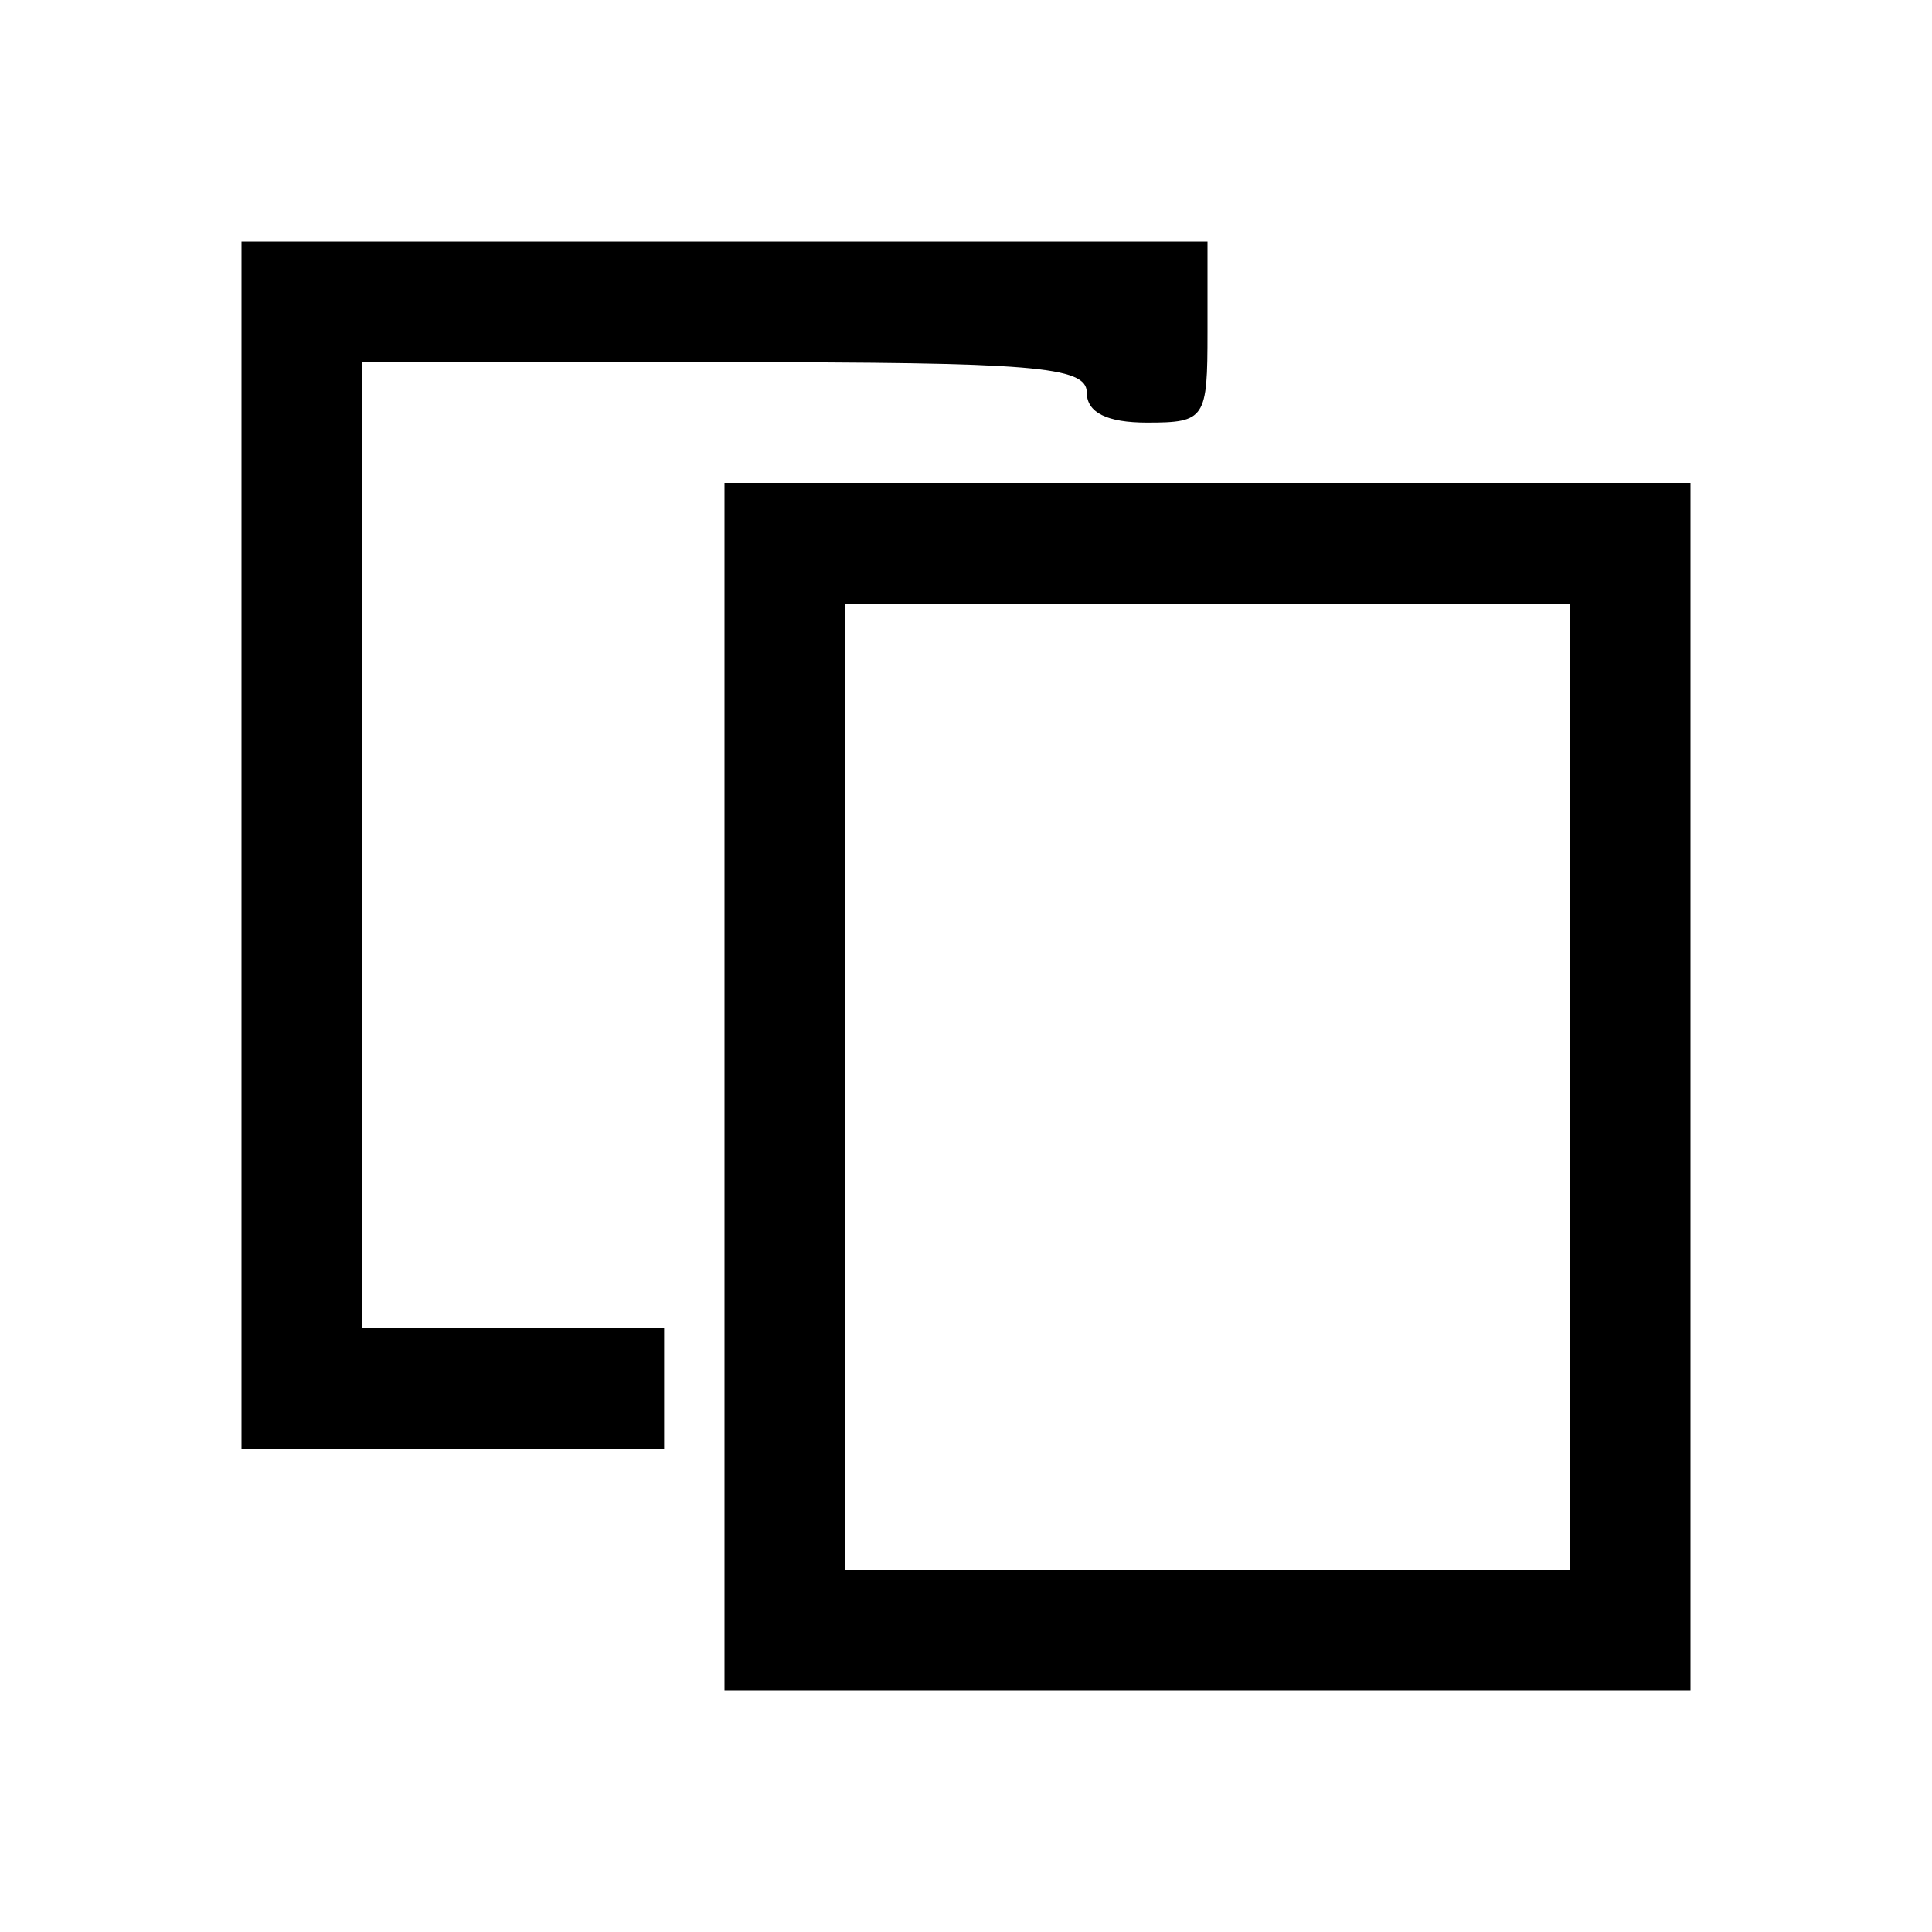
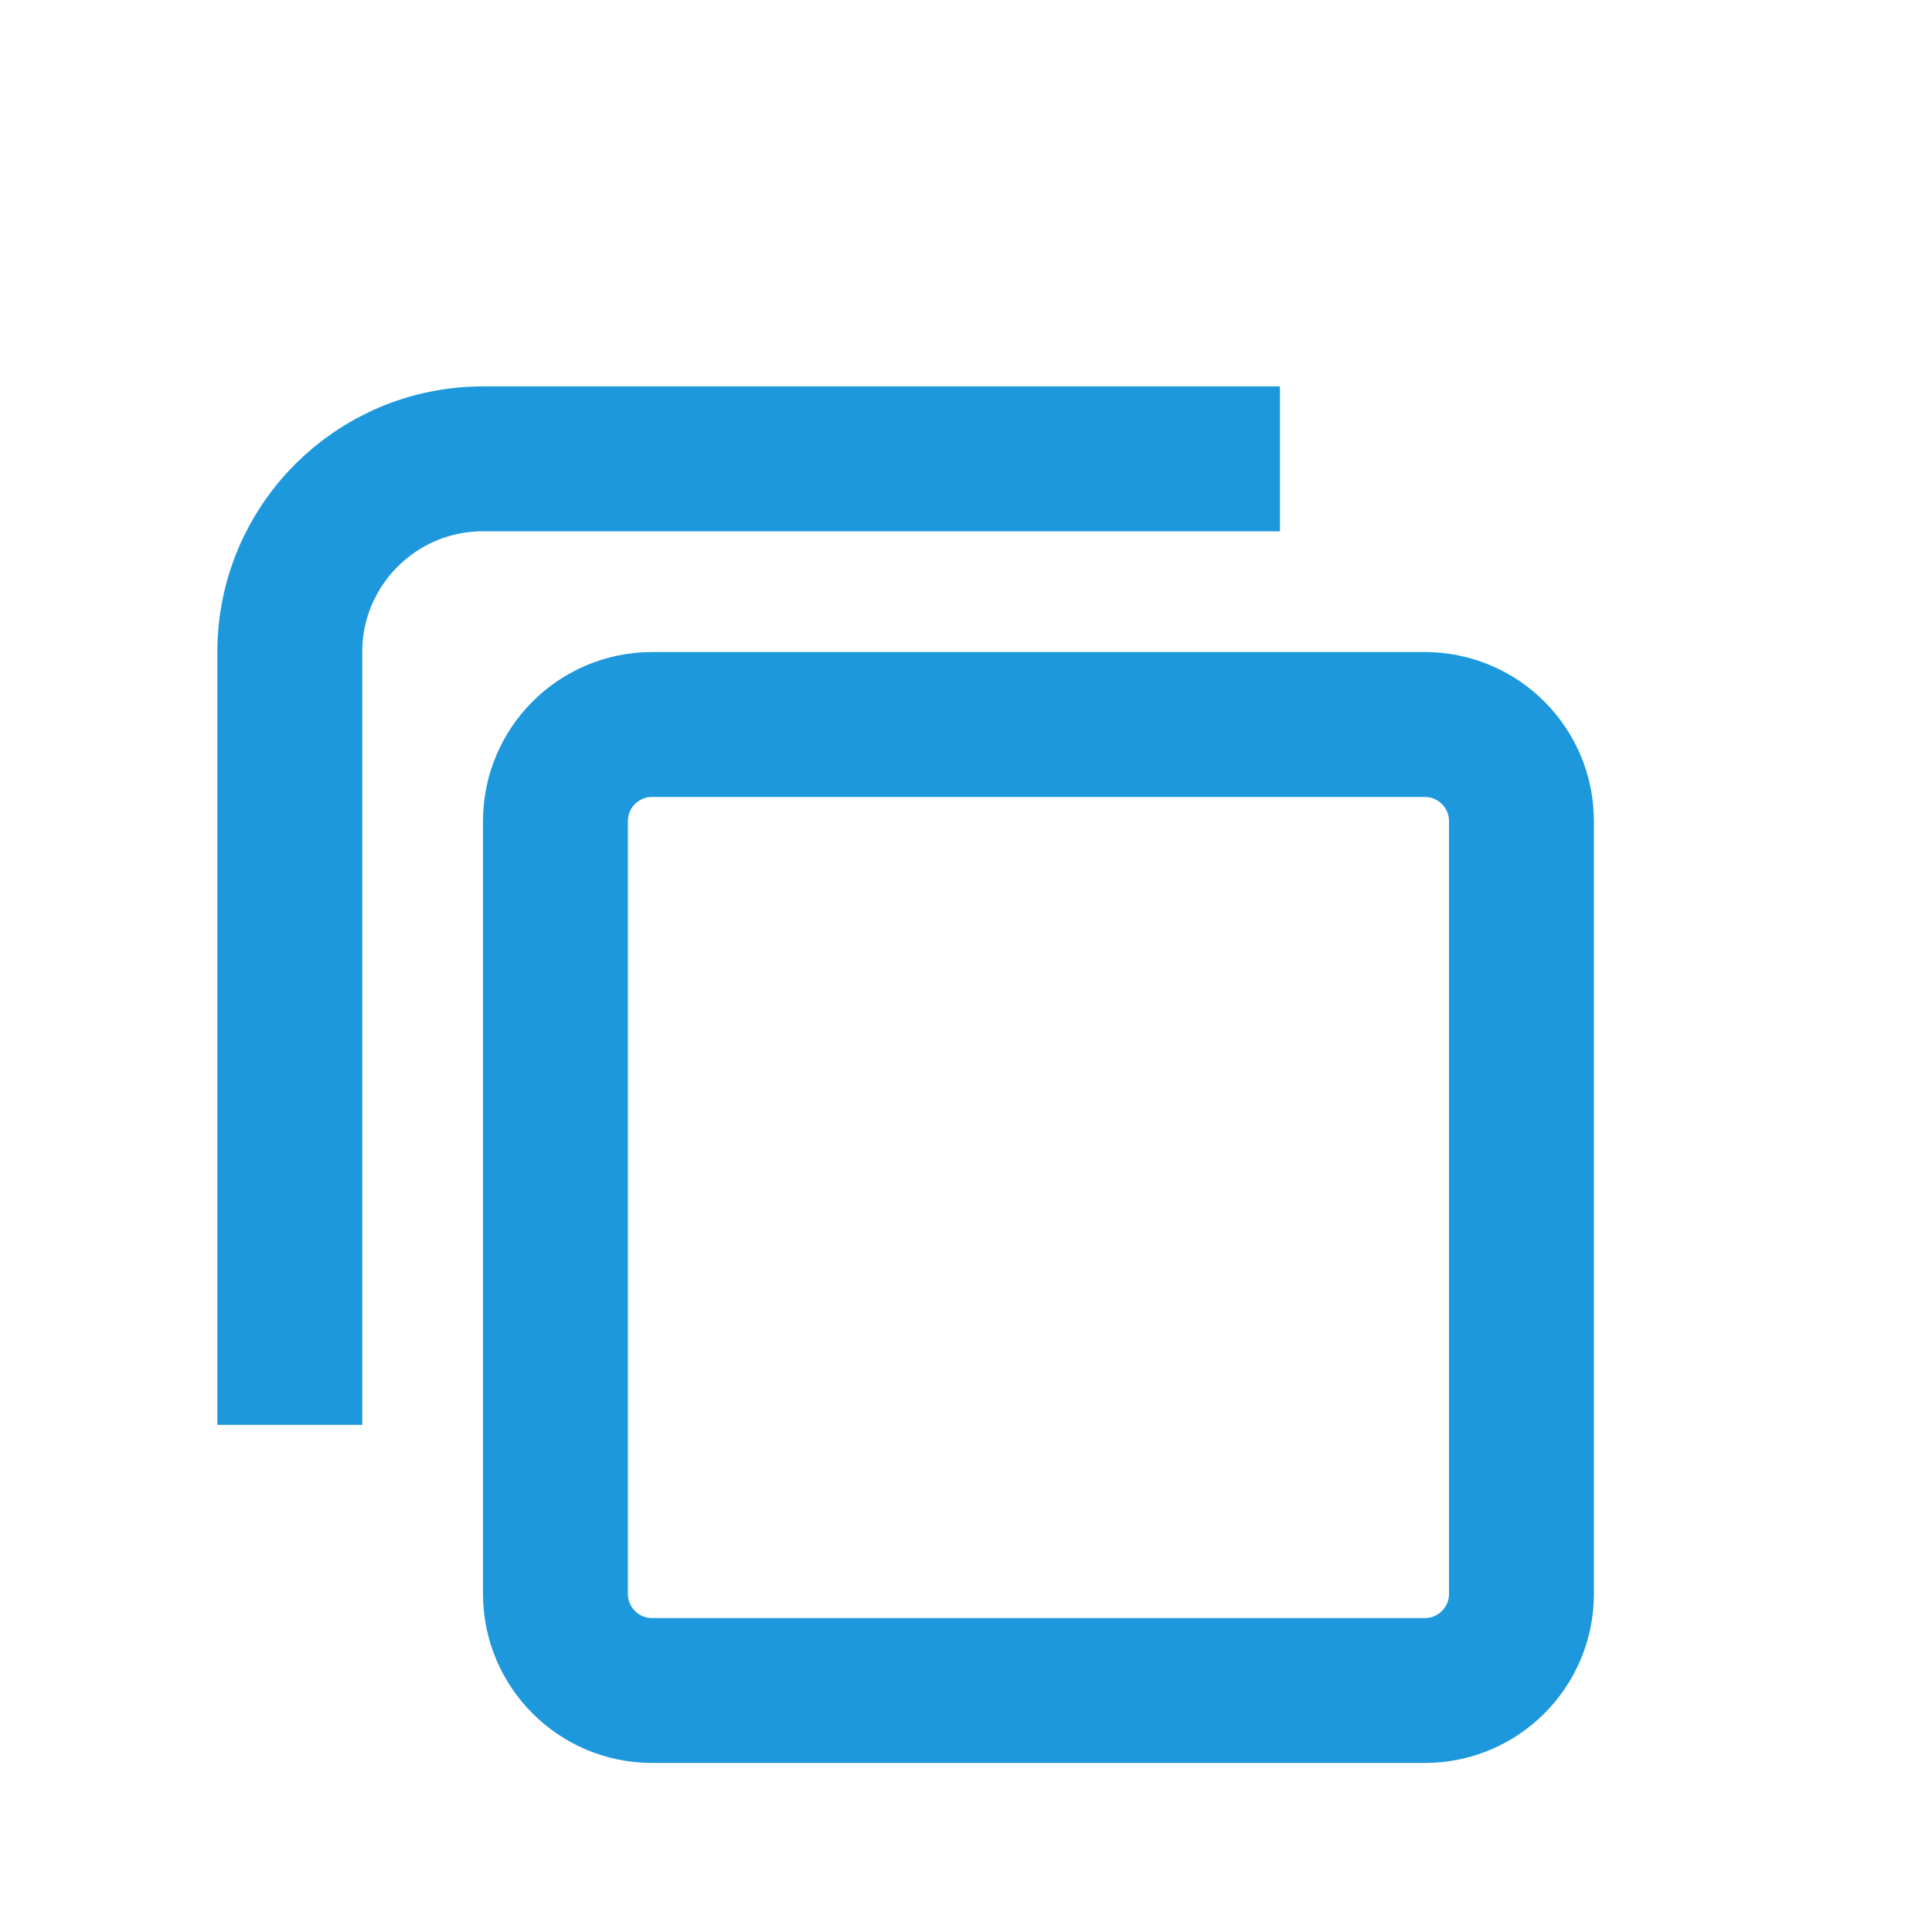
- <svg xmlns="http://www.w3.org/2000/svg" version="1.0" viewBox="0 0 96 96" preserveAspectRatio="xMidYMid meet">
-   <g transform="translate(0,96) scale(0.1,-0.1)" fill="currentColor" stroke="none">
-     <path d="M120 540 l0 -300 105 0 105 0 0 30 0 30 -75 0 -75 0 0 240 0 240 180 0 c153 0 180 -2 180 -15 0 -10 10 -15 30 -15 29 0 30 2 30 45 l0 45 -240 0 -240 0 0 -300z" />
-     <path d="M360 420 l0 -300 240 0 240 0 0 300 0 300 -240 0 -240 0 0 -300z m420 0 l0 -240 -180 0 -180 0 0 240 0 240 180 0 180 0 0 -240z" />
+ <svg xmlns="http://www.w3.org/2000/svg" width="20px" height="20px" viewBox="0 0 20 20" version="1.1">
+   <g id="Symbols" stroke="none" stroke-width="1" fill="none" fill-rule="evenodd">
+     <g id="string-/-with-copy-button" transform="translate(3, -3)">
+       <g id="copy" transform="translate(-3, 3)">
+         <rect id="Path" x="0" y="0" width="20" height="20" />
+         <path d="M6.75,7.5 L14.75,7.5 C15.302,7.5 15.75,7.948 15.75,8.5 L15.75,16.5 C15.75,17.052 15.302,17.5 14.75,17.5 L6.75,17.5 C6.198,17.5 5.75,17.052 5.75,16.5 L5.75,8.5 C5.75,7.948 6.198,7.5 6.75,7.5 Z M3,14.75 L3,6.75 C3,5.645 3.895,4.75 5,4.75 L13.25,4.75 L13.25,4.75" stroke="#1D98DC" stroke-width="1.5" stroke-linejoin="round" />
+       </g>
+     </g>
  </g>
</svg>
